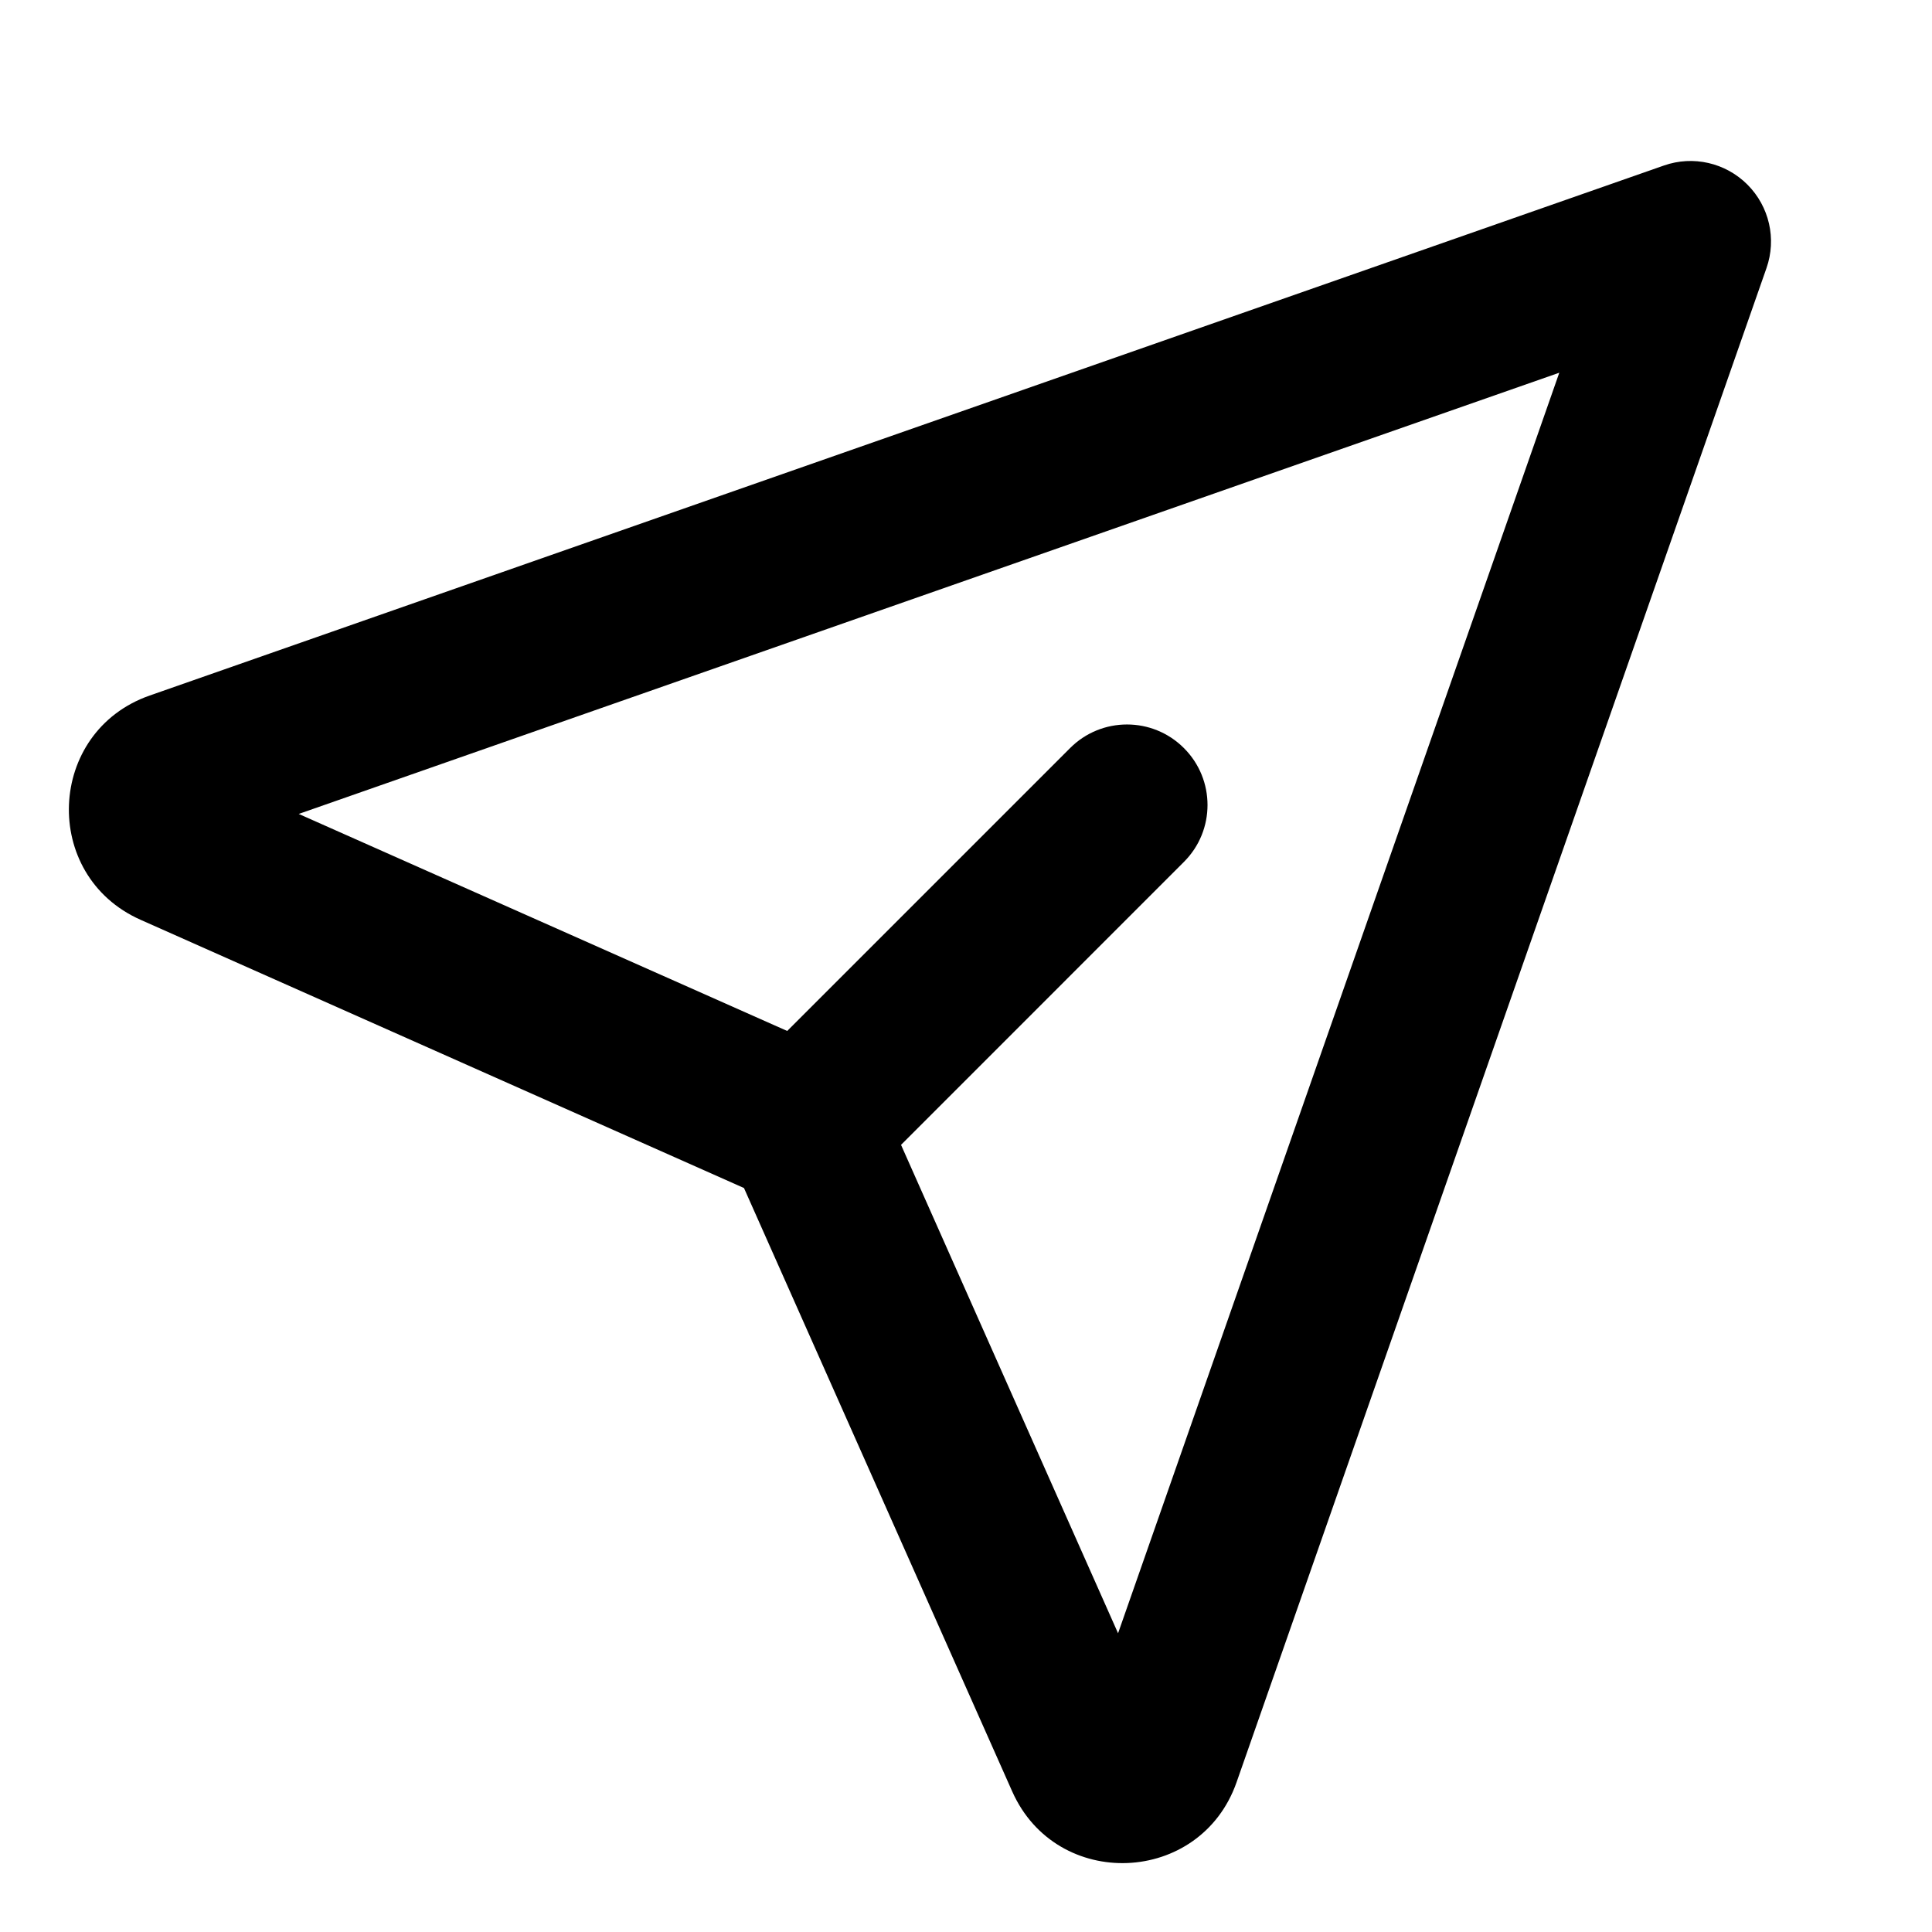
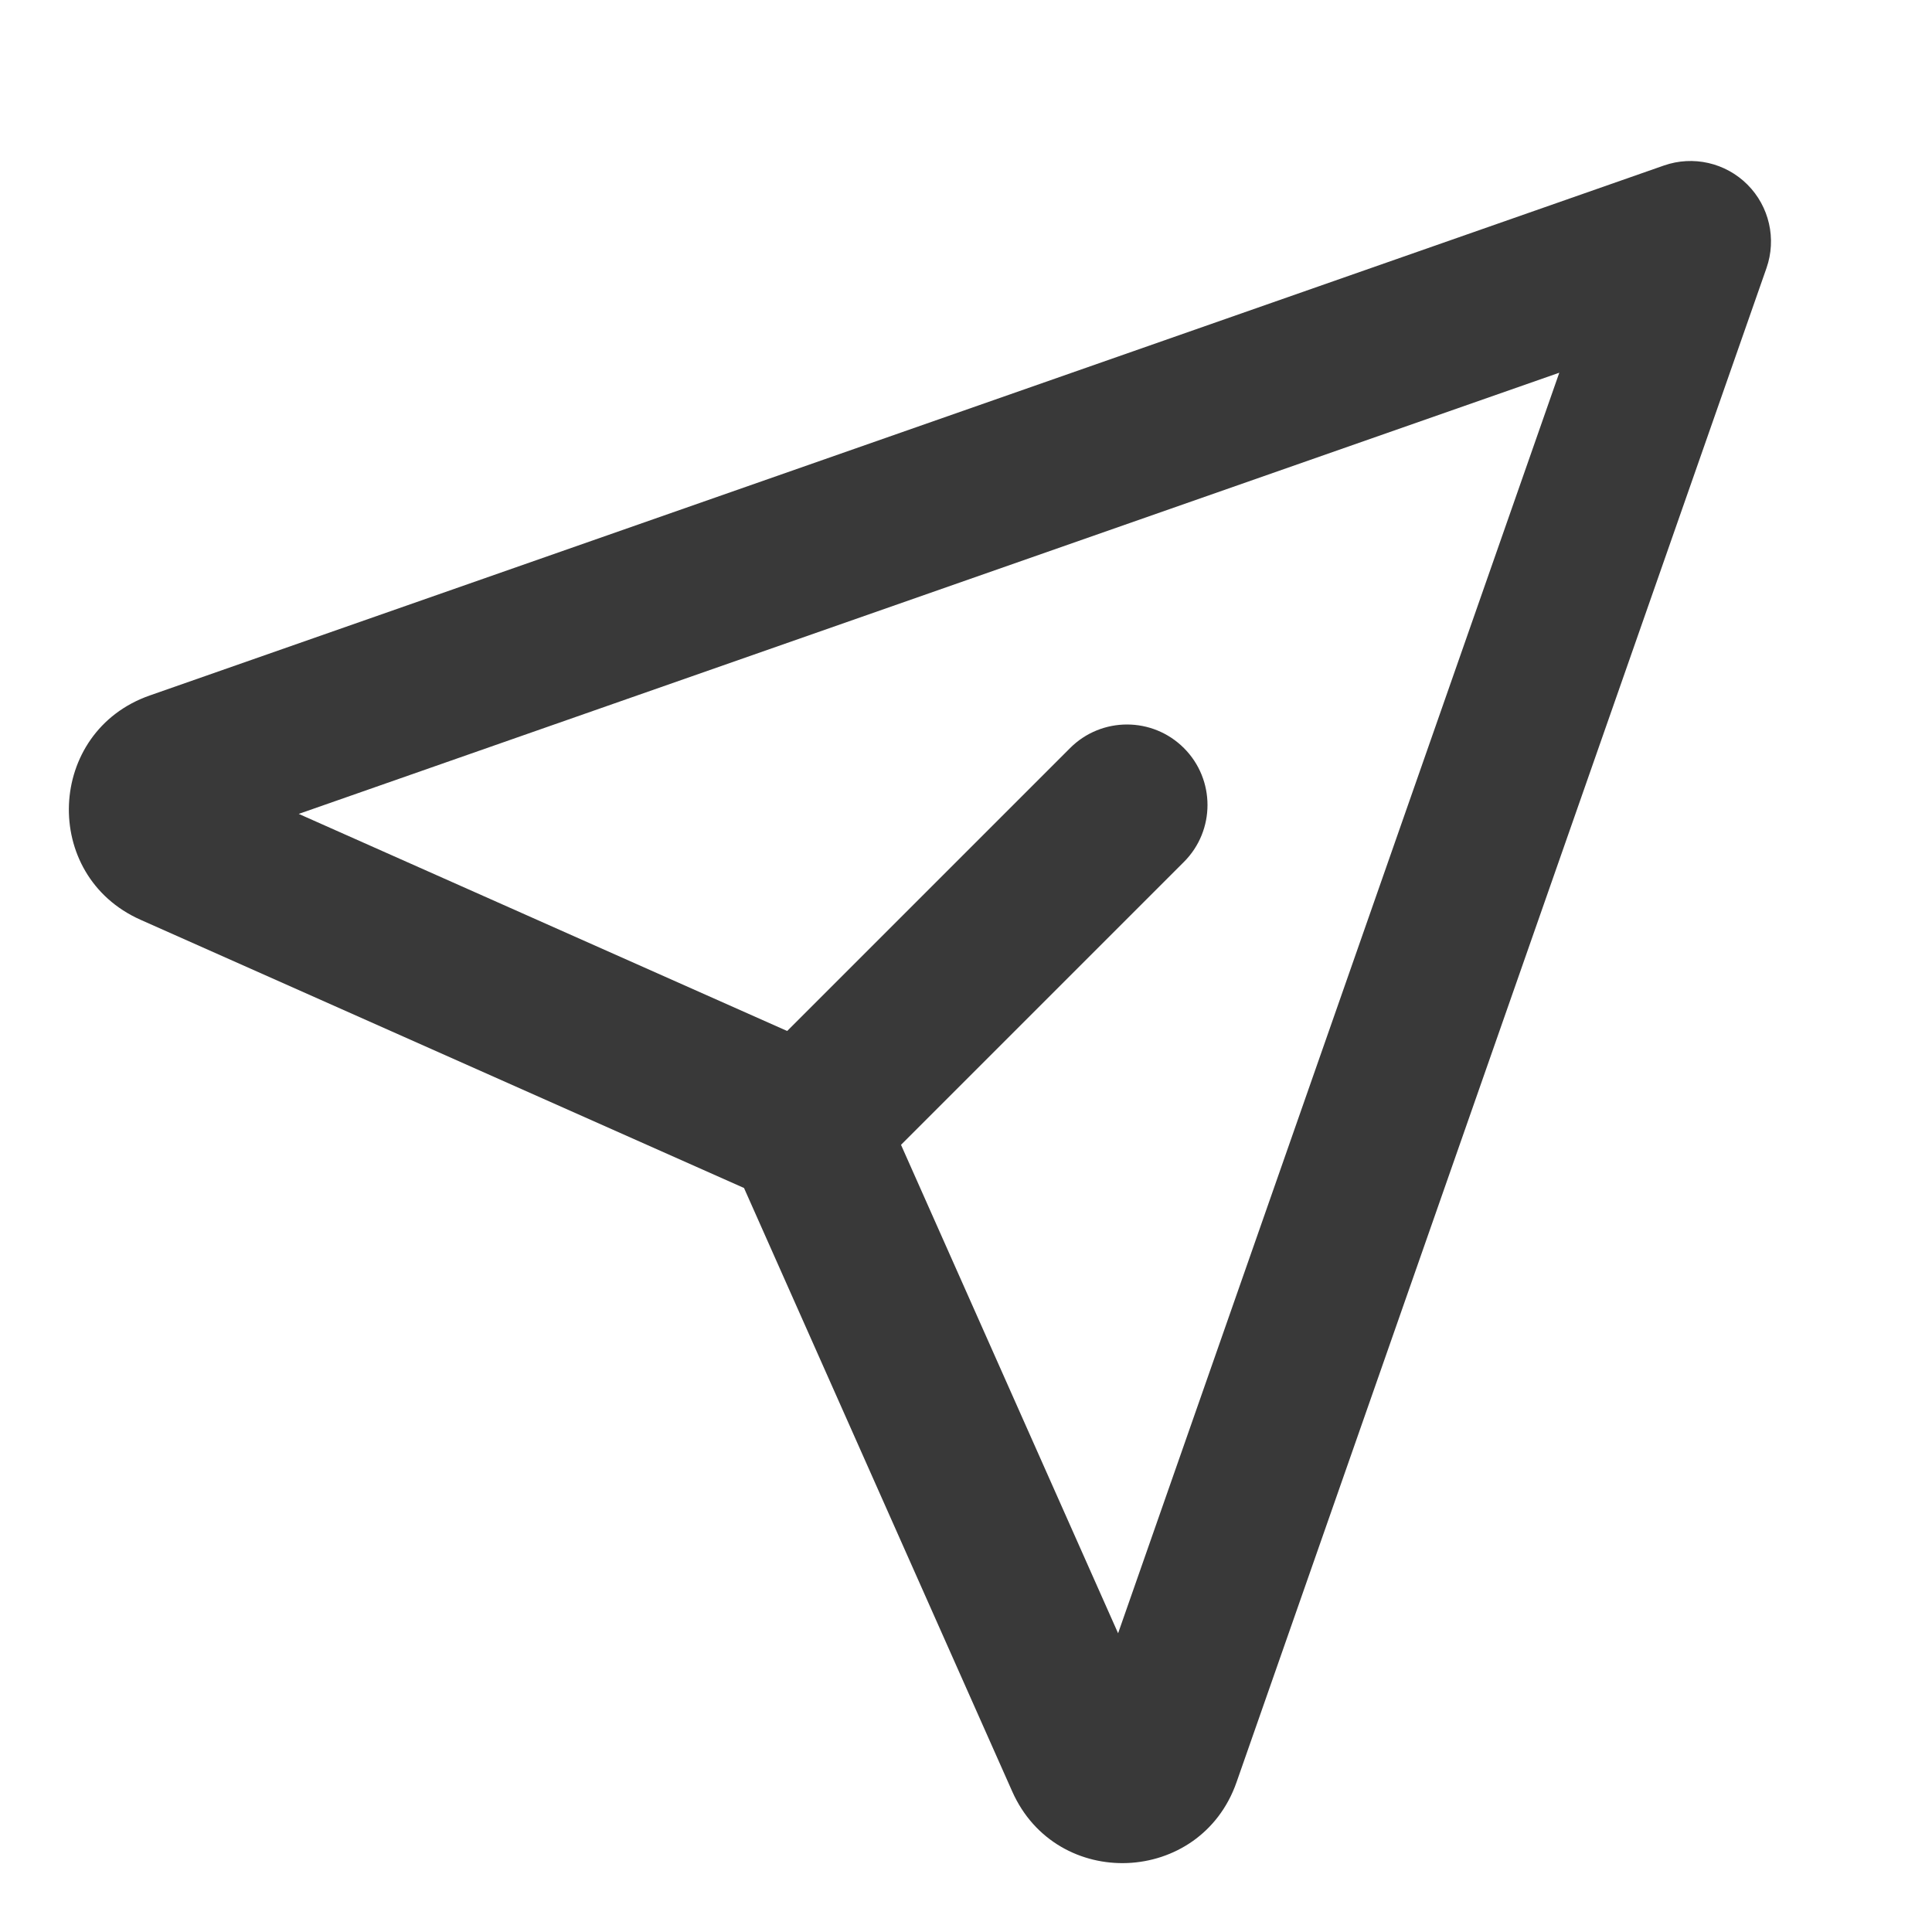
- <svg xmlns="http://www.w3.org/2000/svg" width="800px" height="800px" viewBox="0 0 24 24" fill="none">
-   <path fill-rule="evenodd" clip-rule="evenodd" d="M21.944 3.33C22.071 2.968 21.979 2.565 21.707 2.293C21.435 2.021 21.032 1.929 20.67 2.056L1.86 8.64C0.578 9.088 0.505 10.874 1.746 11.426L9.242 14.758L12.574 22.254C13.126 23.495 14.912 23.422 15.361 22.14L21.944 3.33ZM9.779 12.807L3.711 10.111L19.37 4.63L13.889 20.289L11.193 14.222L14.707 10.707C15.098 10.317 15.098 9.683 14.707 9.293C14.317 8.902 13.683 8.902 13.293 9.293L9.779 12.807Z" fill="#000000" />
+ <svg xmlns="http://www.w3.org/2000/svg" width="800" height="800" viewBox="0 0 800 800" fill="none">
+   <path fill-rule="evenodd" clip-rule="evenodd" d="M731.46 111.012C735.69 98.926 732.623 85.485 723.57 76.43C714.513 67.375 701.073 64.308 688.987 68.538L62 287.984C19.257 302.944 16.829 362.476 58.21 380.866L308.079 491.919L419.133 741.789C437.523 783.169 497.057 780.743 512.017 737.999L731.46 111.012ZM325.95 426.909L123.702 337.019L645.667 154.333L462.98 676.299L373.09 474.049L490.237 356.903C503.253 343.886 503.253 322.78 490.237 309.762C477.22 296.745 456.113 296.745 443.097 309.762L325.95 426.909Z" fill="#393939" />
</svg>
